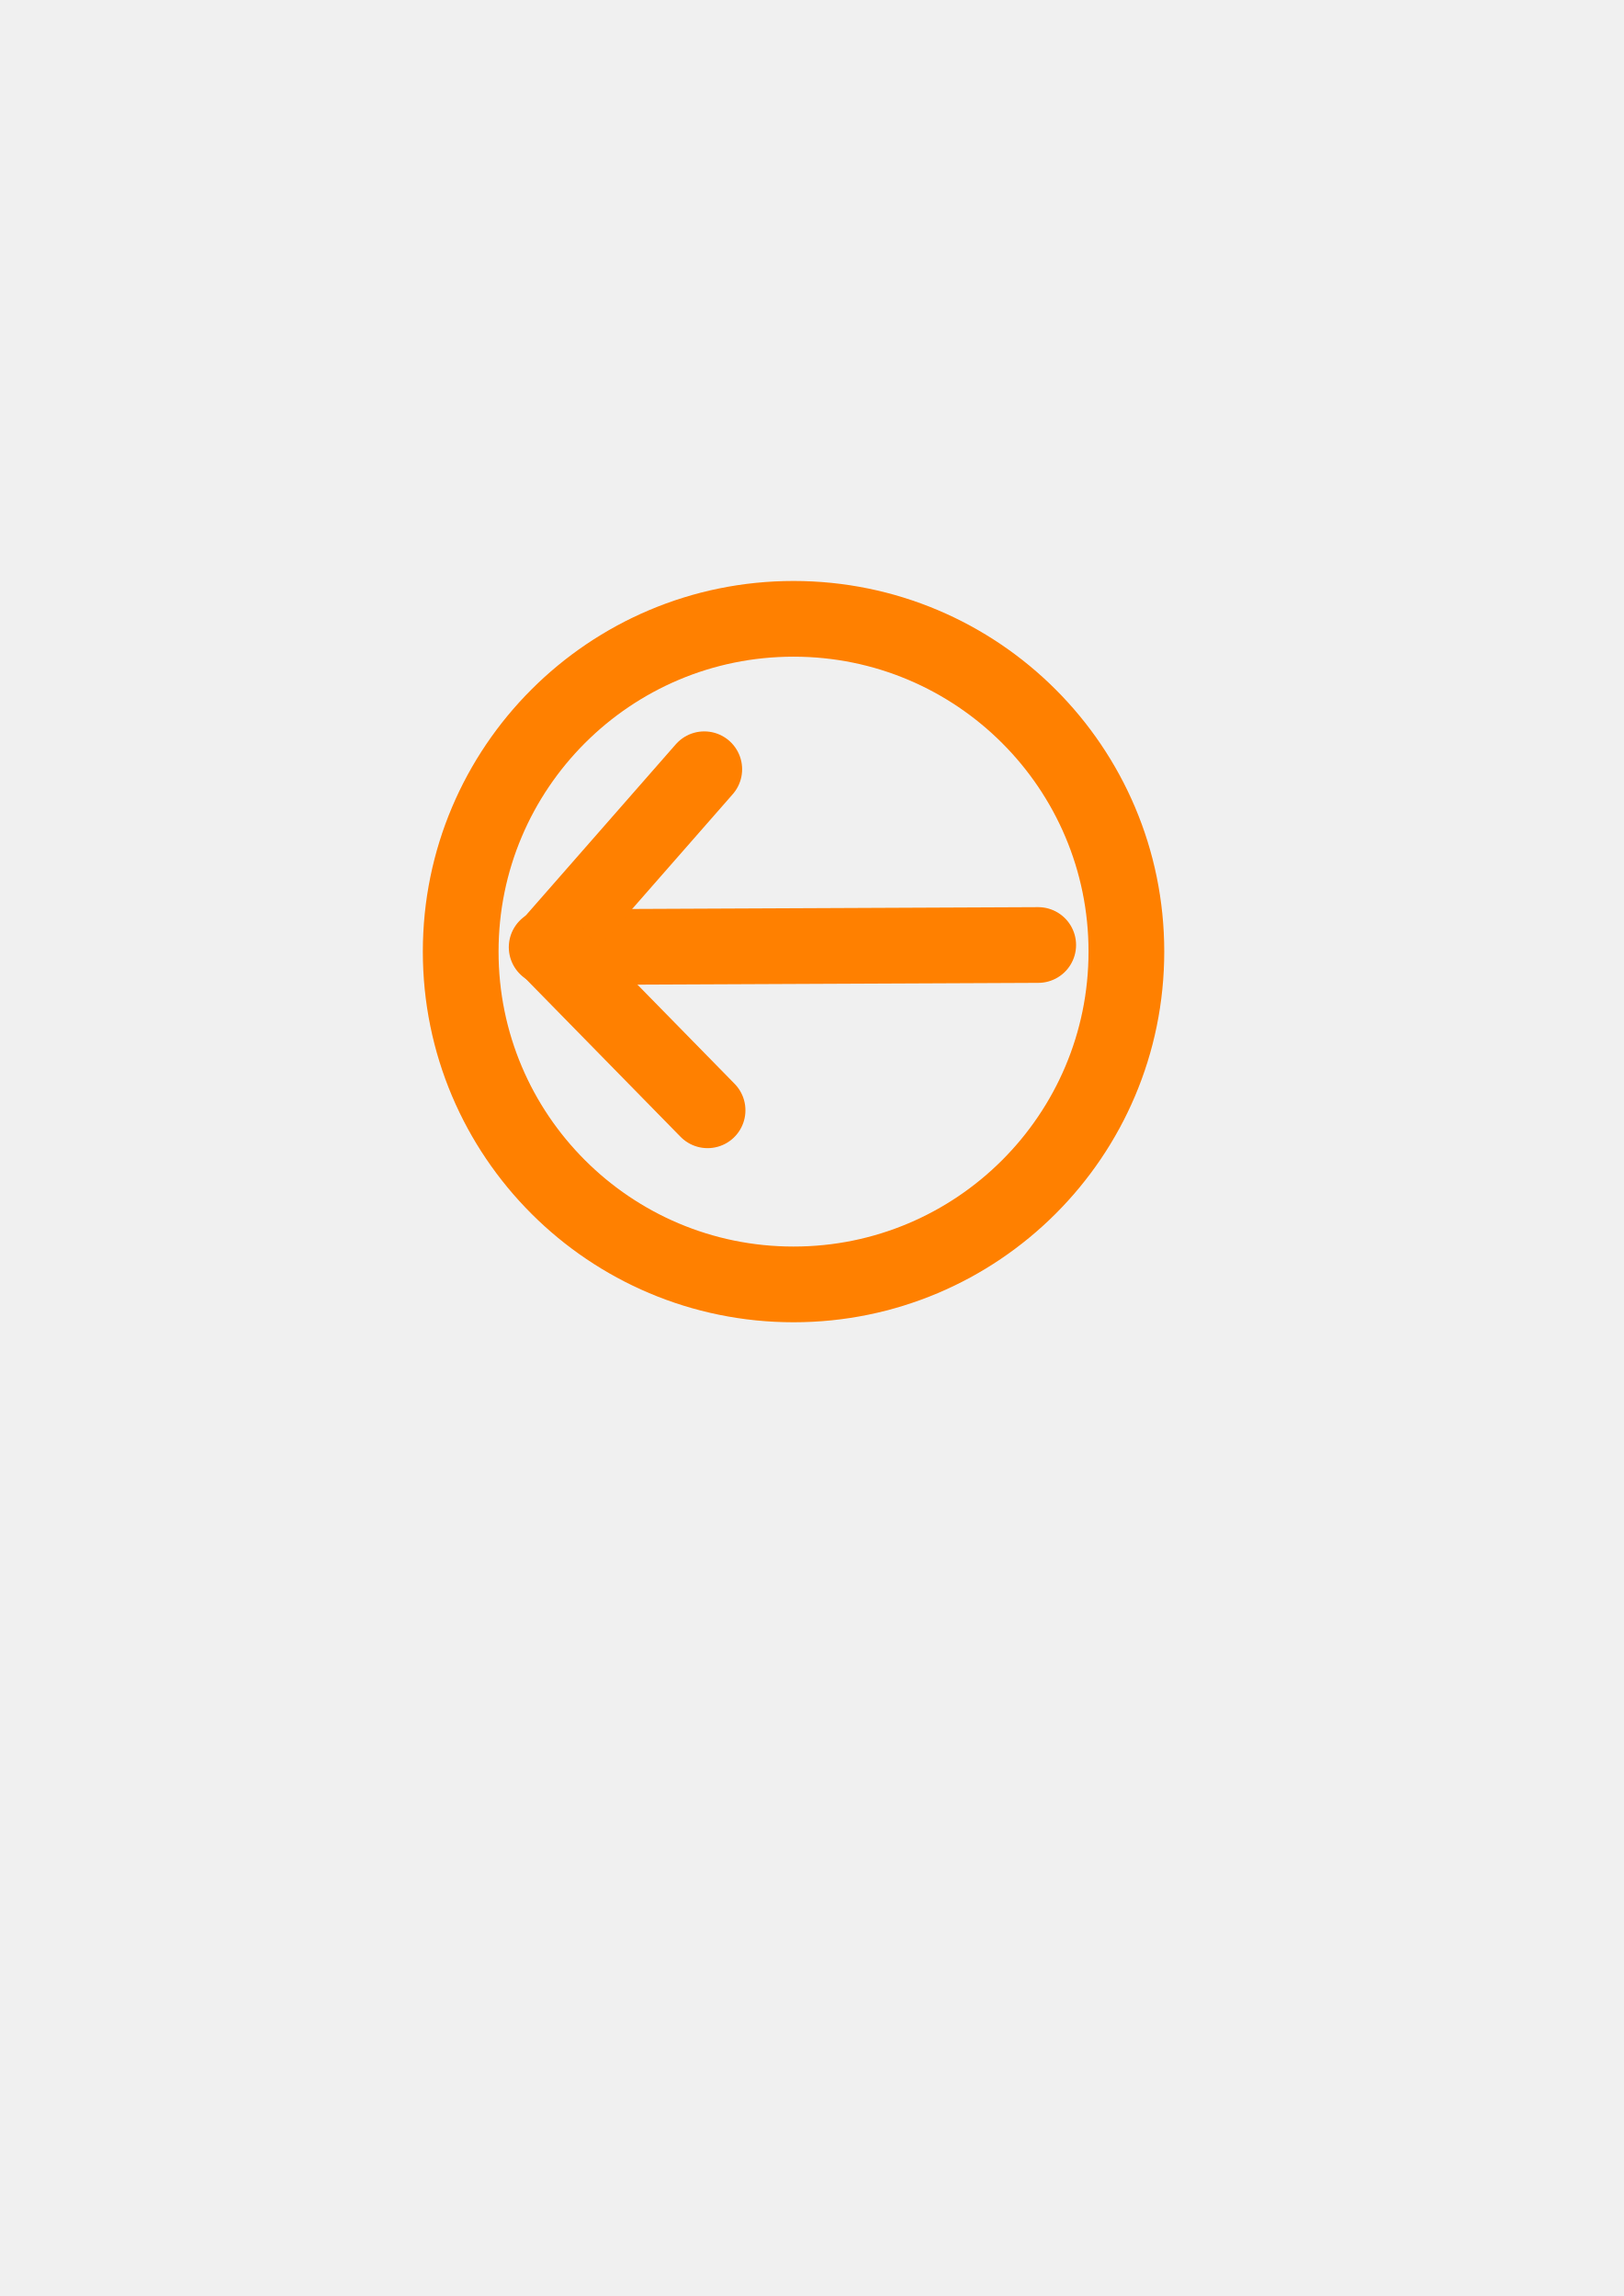
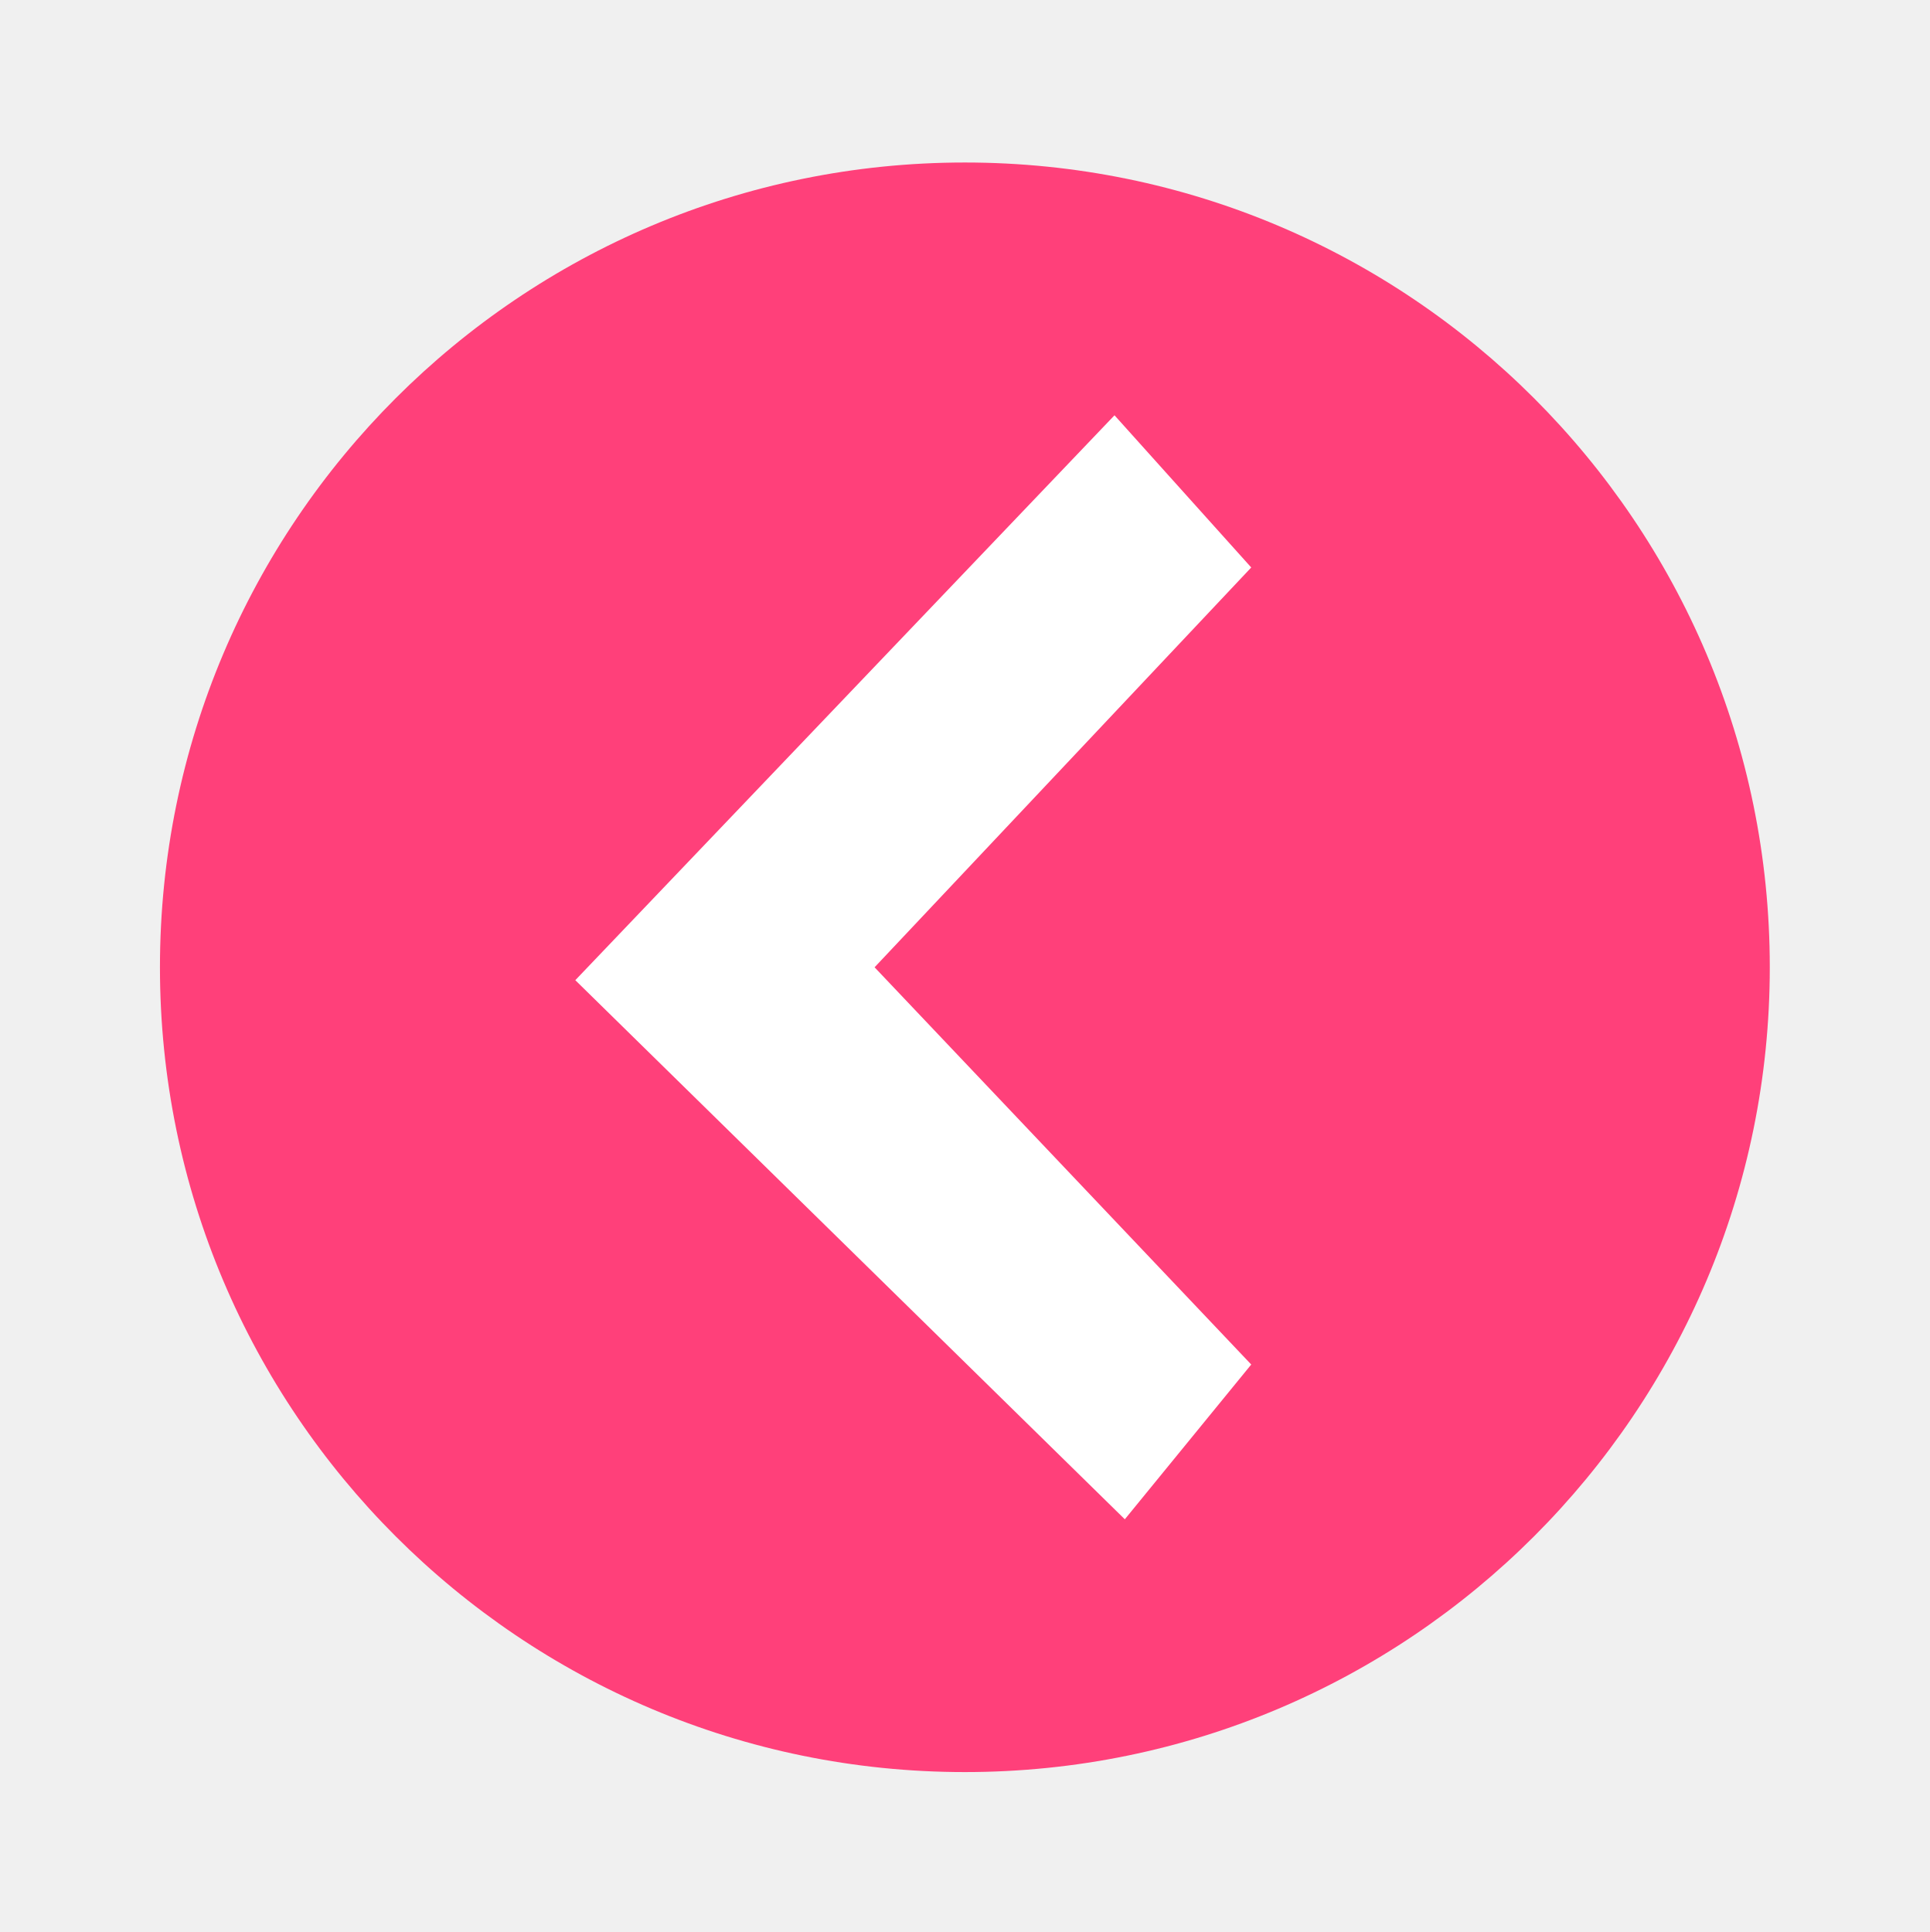
- <svg xmlns="http://www.w3.org/2000/svg" width="210mm" height="297mm" viewBox="0 0 744.094 1052.362" id="svg2" version="1.1">
-   <defs id="defs4" />
-   <g id="layer1">
-     <g id="g5594" transform="matrix(0,-1,1,0,-72.51425,799.8241)">
-       <circle r="152.533" cy="436.169" cx="363.655" id="path4142" style="fill:none;fill-opacity:1;stroke:#ff8000;stroke-width:34.7;stroke-linecap:round;stroke-miterlimit:4;stroke-dasharray:none;stroke-opacity:1" />
-       <path id="path5588" d="M 366.685,548.296 365.675,323.032" style="fill:none;fill-rule:evenodd;stroke:#ff8000;stroke-width:34.7;stroke-linecap:round;stroke-linejoin:miter;stroke-miterlimit:4;stroke-dasharray:none;stroke-opacity:1" />
-       <path id="path5590" d="M 447.245,395.258 365.675,323.79" style="fill:none;fill-rule:evenodd;stroke:#ff8000;stroke-width:34.7;stroke-linecap:round;stroke-linejoin:miter;stroke-miterlimit:4;stroke-dasharray:none;stroke-opacity:1" />
-       <path id="path5592" d="m 290.924,396.773 74.499,-72.984" style="fill:none;fill-rule:evenodd;stroke:#ff8000;stroke-width:34.7;stroke-linecap:round;stroke-linejoin:miter;stroke-miterlimit:4;stroke-dasharray:none;stroke-opacity:1" />
-     </g>
+ <svg xmlns="http://www.w3.org/2000/svg" version="1.1" id="Layer_1" x="0px" y="0px" viewBox="0 0 74.8 74.9" style="enable-background:new 0 0 74.8 74.9;" xml:space="preserve">
+   <style type="text/css">
+ 	.st0{fill:#00E6FF;}
+ 	.st1{fill:#FFE900;}
+ 	.st2{fill:#FF407A;}
+ 	.st3{fill:#FFFFFF;}
+ 	.st4{fill:#009D47;}
+ 	.st5{fill:#D9AF90;}
+ 	.st6{fill:#0D9F55;}
+ 	.st7{fill:#028B49;}
+ </style>
+   <g>
+     <circle class="st2" cx="37.4" cy="37.5" r="31.2" />
+     <polygon class="st3" points="48.5,52.9 43.6,58.9 22.3,38 43.2,16.1 48.5,22 33.9,37.5  " />
  </g>
</svg>
